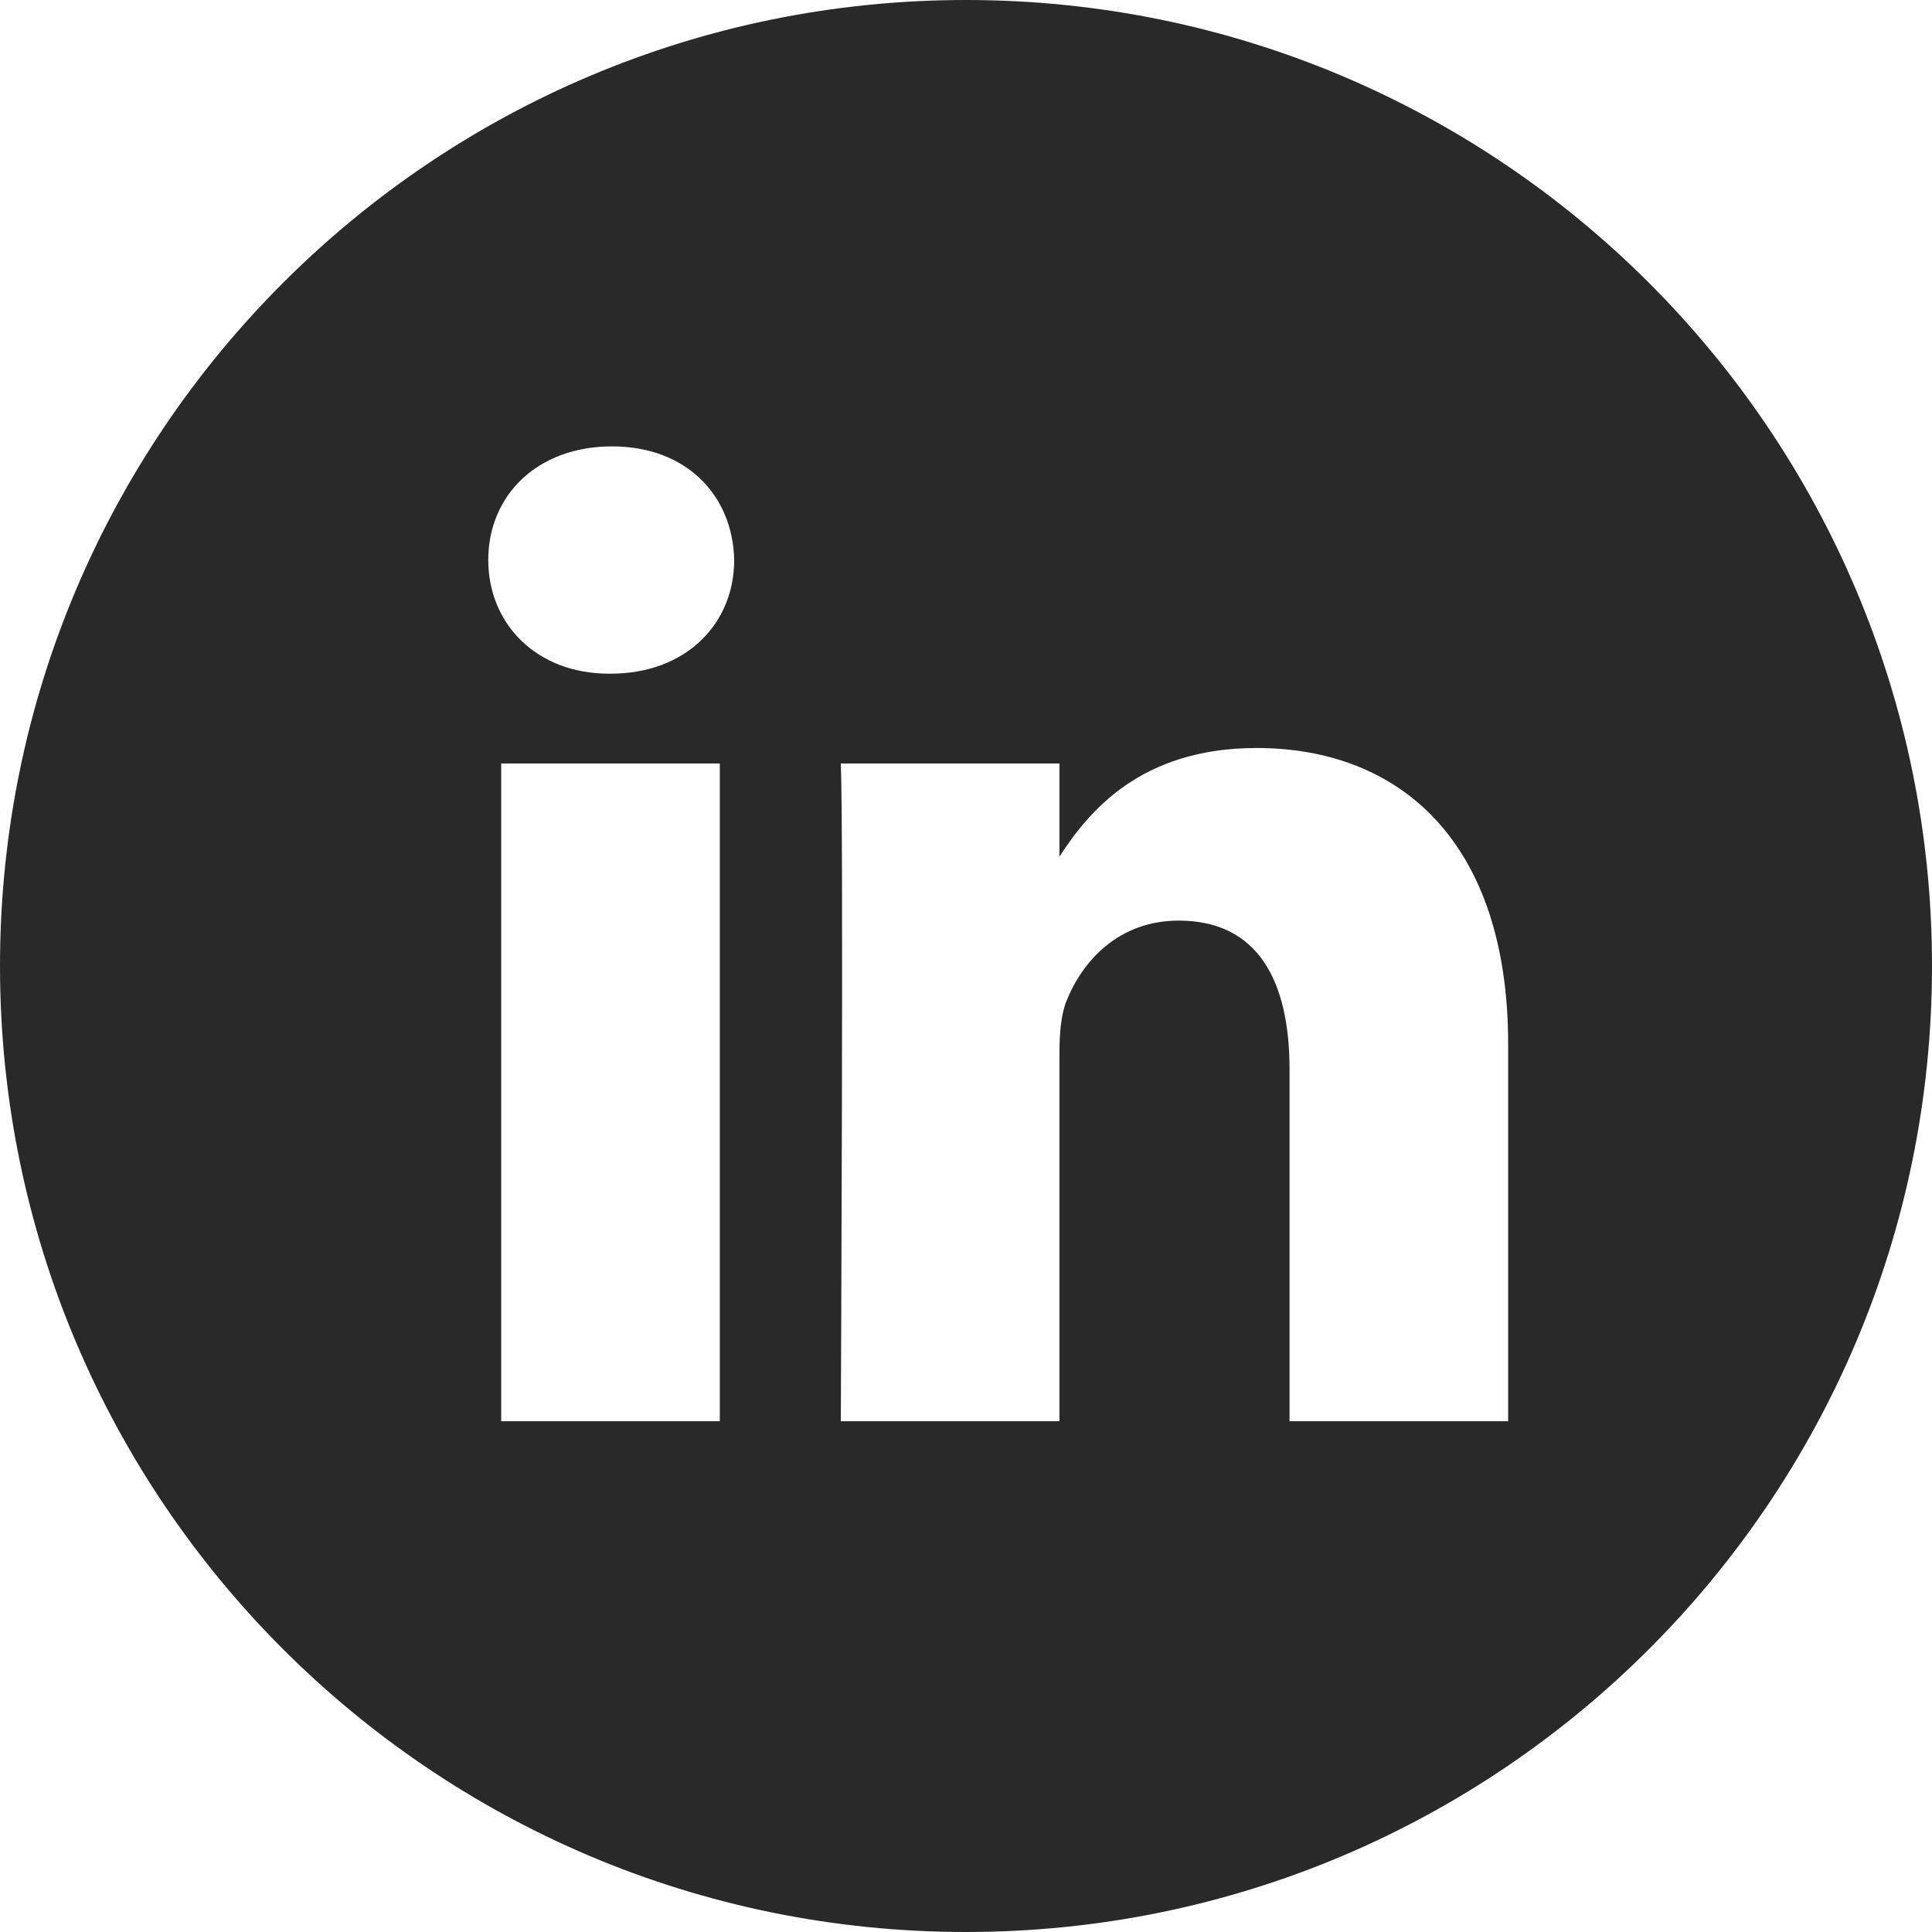
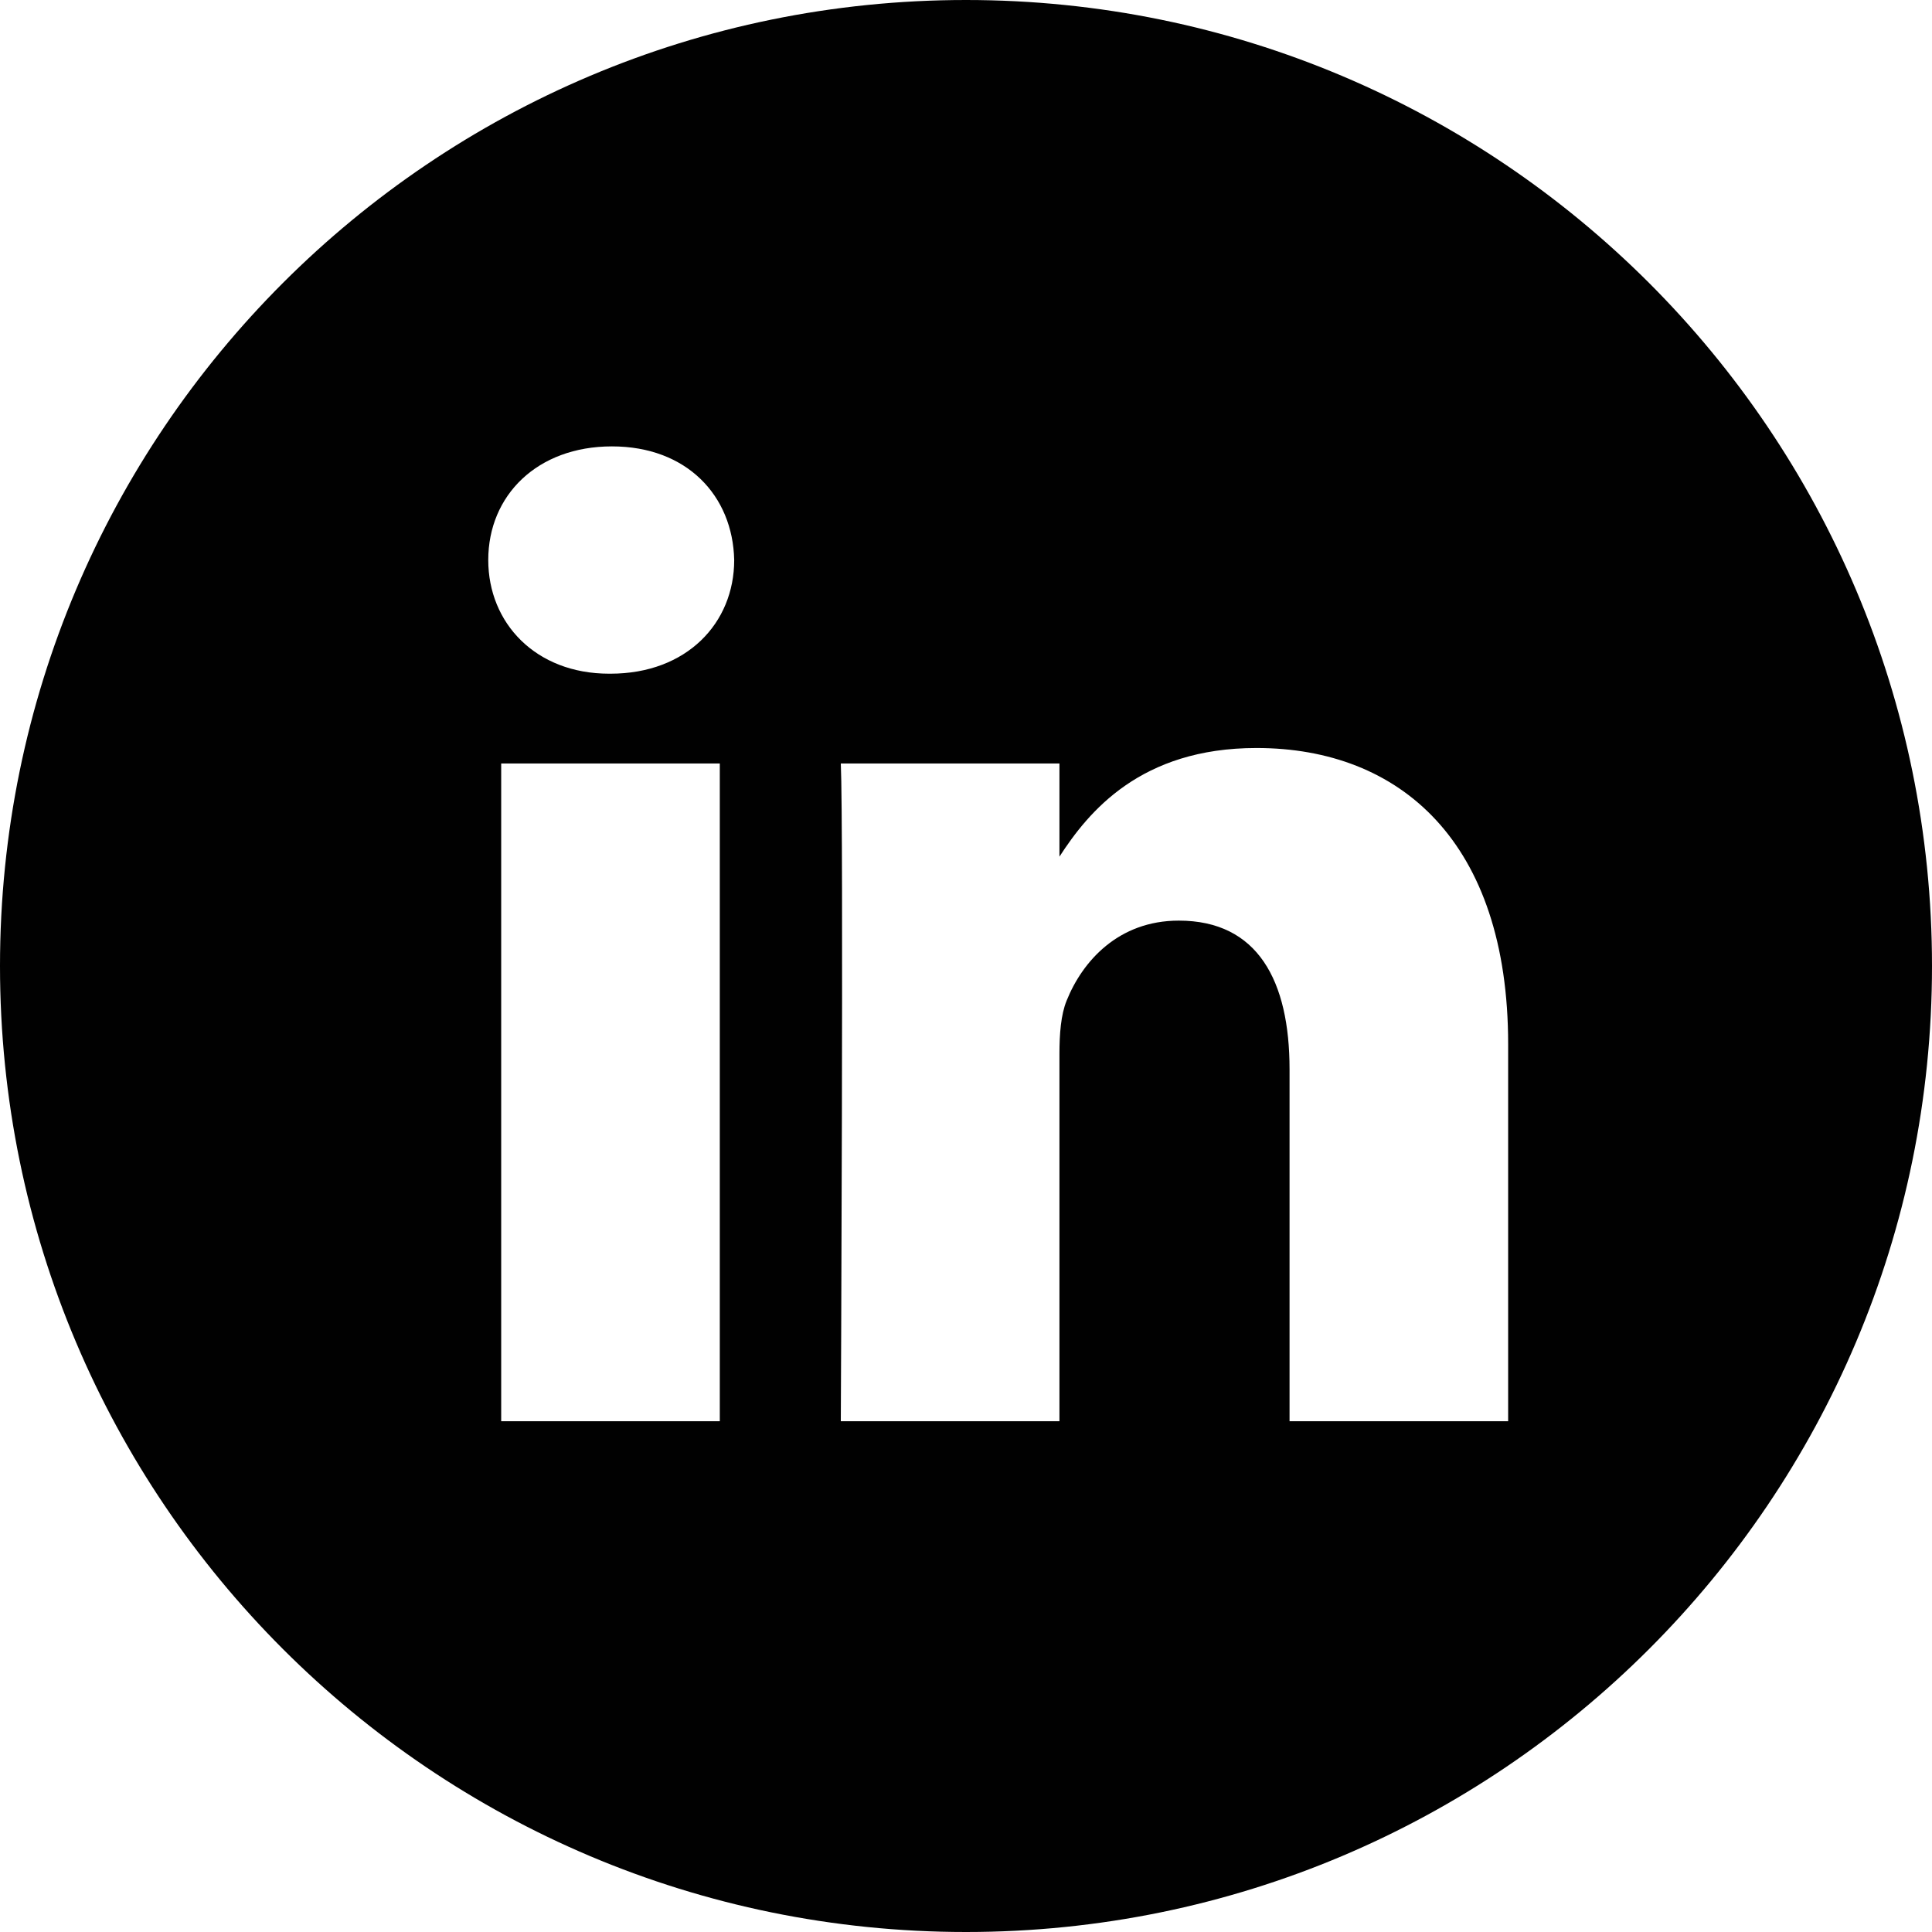
<svg xmlns="http://www.w3.org/2000/svg" xml:space="preserve" width="200" viewBox="0 0 200 200" version="1.1" id="Layer_1" height="200">
  <defs id="defs7" />
-   <path id="path2" style="clip-rule:evenodd;fill:#282928;fill-rule:evenodd;stroke-width:3.333" d="m 156.123,147.123 v -39.04 c 0,-20.917 -11.167,-30.65 -26.053,-30.65 -12.013,0 -17.397,6.61 -20.397,11.247 V 79.033 H 87.04 c 0.3,6.39 0,68.09 0,68.09 h 22.633 v -38.027 c 0,-2.03 0.147,-4.063 0.747,-5.517 1.633,-4.067 5.357,-8.277 11.607,-8.277 8.193,0 11.467,6.243 11.467,15.393 v 36.43 h 22.63 z M 63.197,69.74 c 7.89,0 12.807,-5.233 12.807,-11.77 -0.147,-6.677 -4.917,-11.76 -12.657,-11.76 -7.74,0 -12.803,5.08 -12.803,11.76 0,6.537 4.913,11.77 12.51,11.77 z M 100,200 C 44.773,200 0,155.227 0,100 0,44.77 44.773,0 100,0 c 55.227,0 100,44.77 100,100 0,55.227 -44.773,100 -100,100 z M 74.513,147.123 V 79.033 h -22.63 v 68.09 z" />
+   <path id="path2" style="clip-rule:evenodd;fill:#010101;fill-rule:evenodd;stroke-width:3.333" d="m 156.123,147.123 v -39.04 c 0,-20.917 -11.167,-30.65 -26.053,-30.65 -12.013,0 -17.397,6.61 -20.397,11.247 V 79.033 H 87.04 c 0.3,6.39 0,68.09 0,68.09 h 22.633 v -38.027 c 0,-2.03 0.147,-4.063 0.747,-5.517 1.633,-4.067 5.357,-8.277 11.607,-8.277 8.193,0 11.467,6.243 11.467,15.393 v 36.43 h 22.63 z M 63.197,69.74 c 7.89,0 12.807,-5.233 12.807,-11.77 -0.147,-6.677 -4.917,-11.76 -12.657,-11.76 -7.74,0 -12.803,5.08 -12.803,11.76 0,6.537 4.913,11.77 12.51,11.77 z M 100,200 C 44.773,200 0,155.227 0,100 0,44.77 44.773,0 100,0 c 55.227,0 100,44.77 100,100 0,55.227 -44.773,100 -100,100 z M 74.513,147.123 V 79.033 h -22.63 v 68.09 z" />
</svg>
